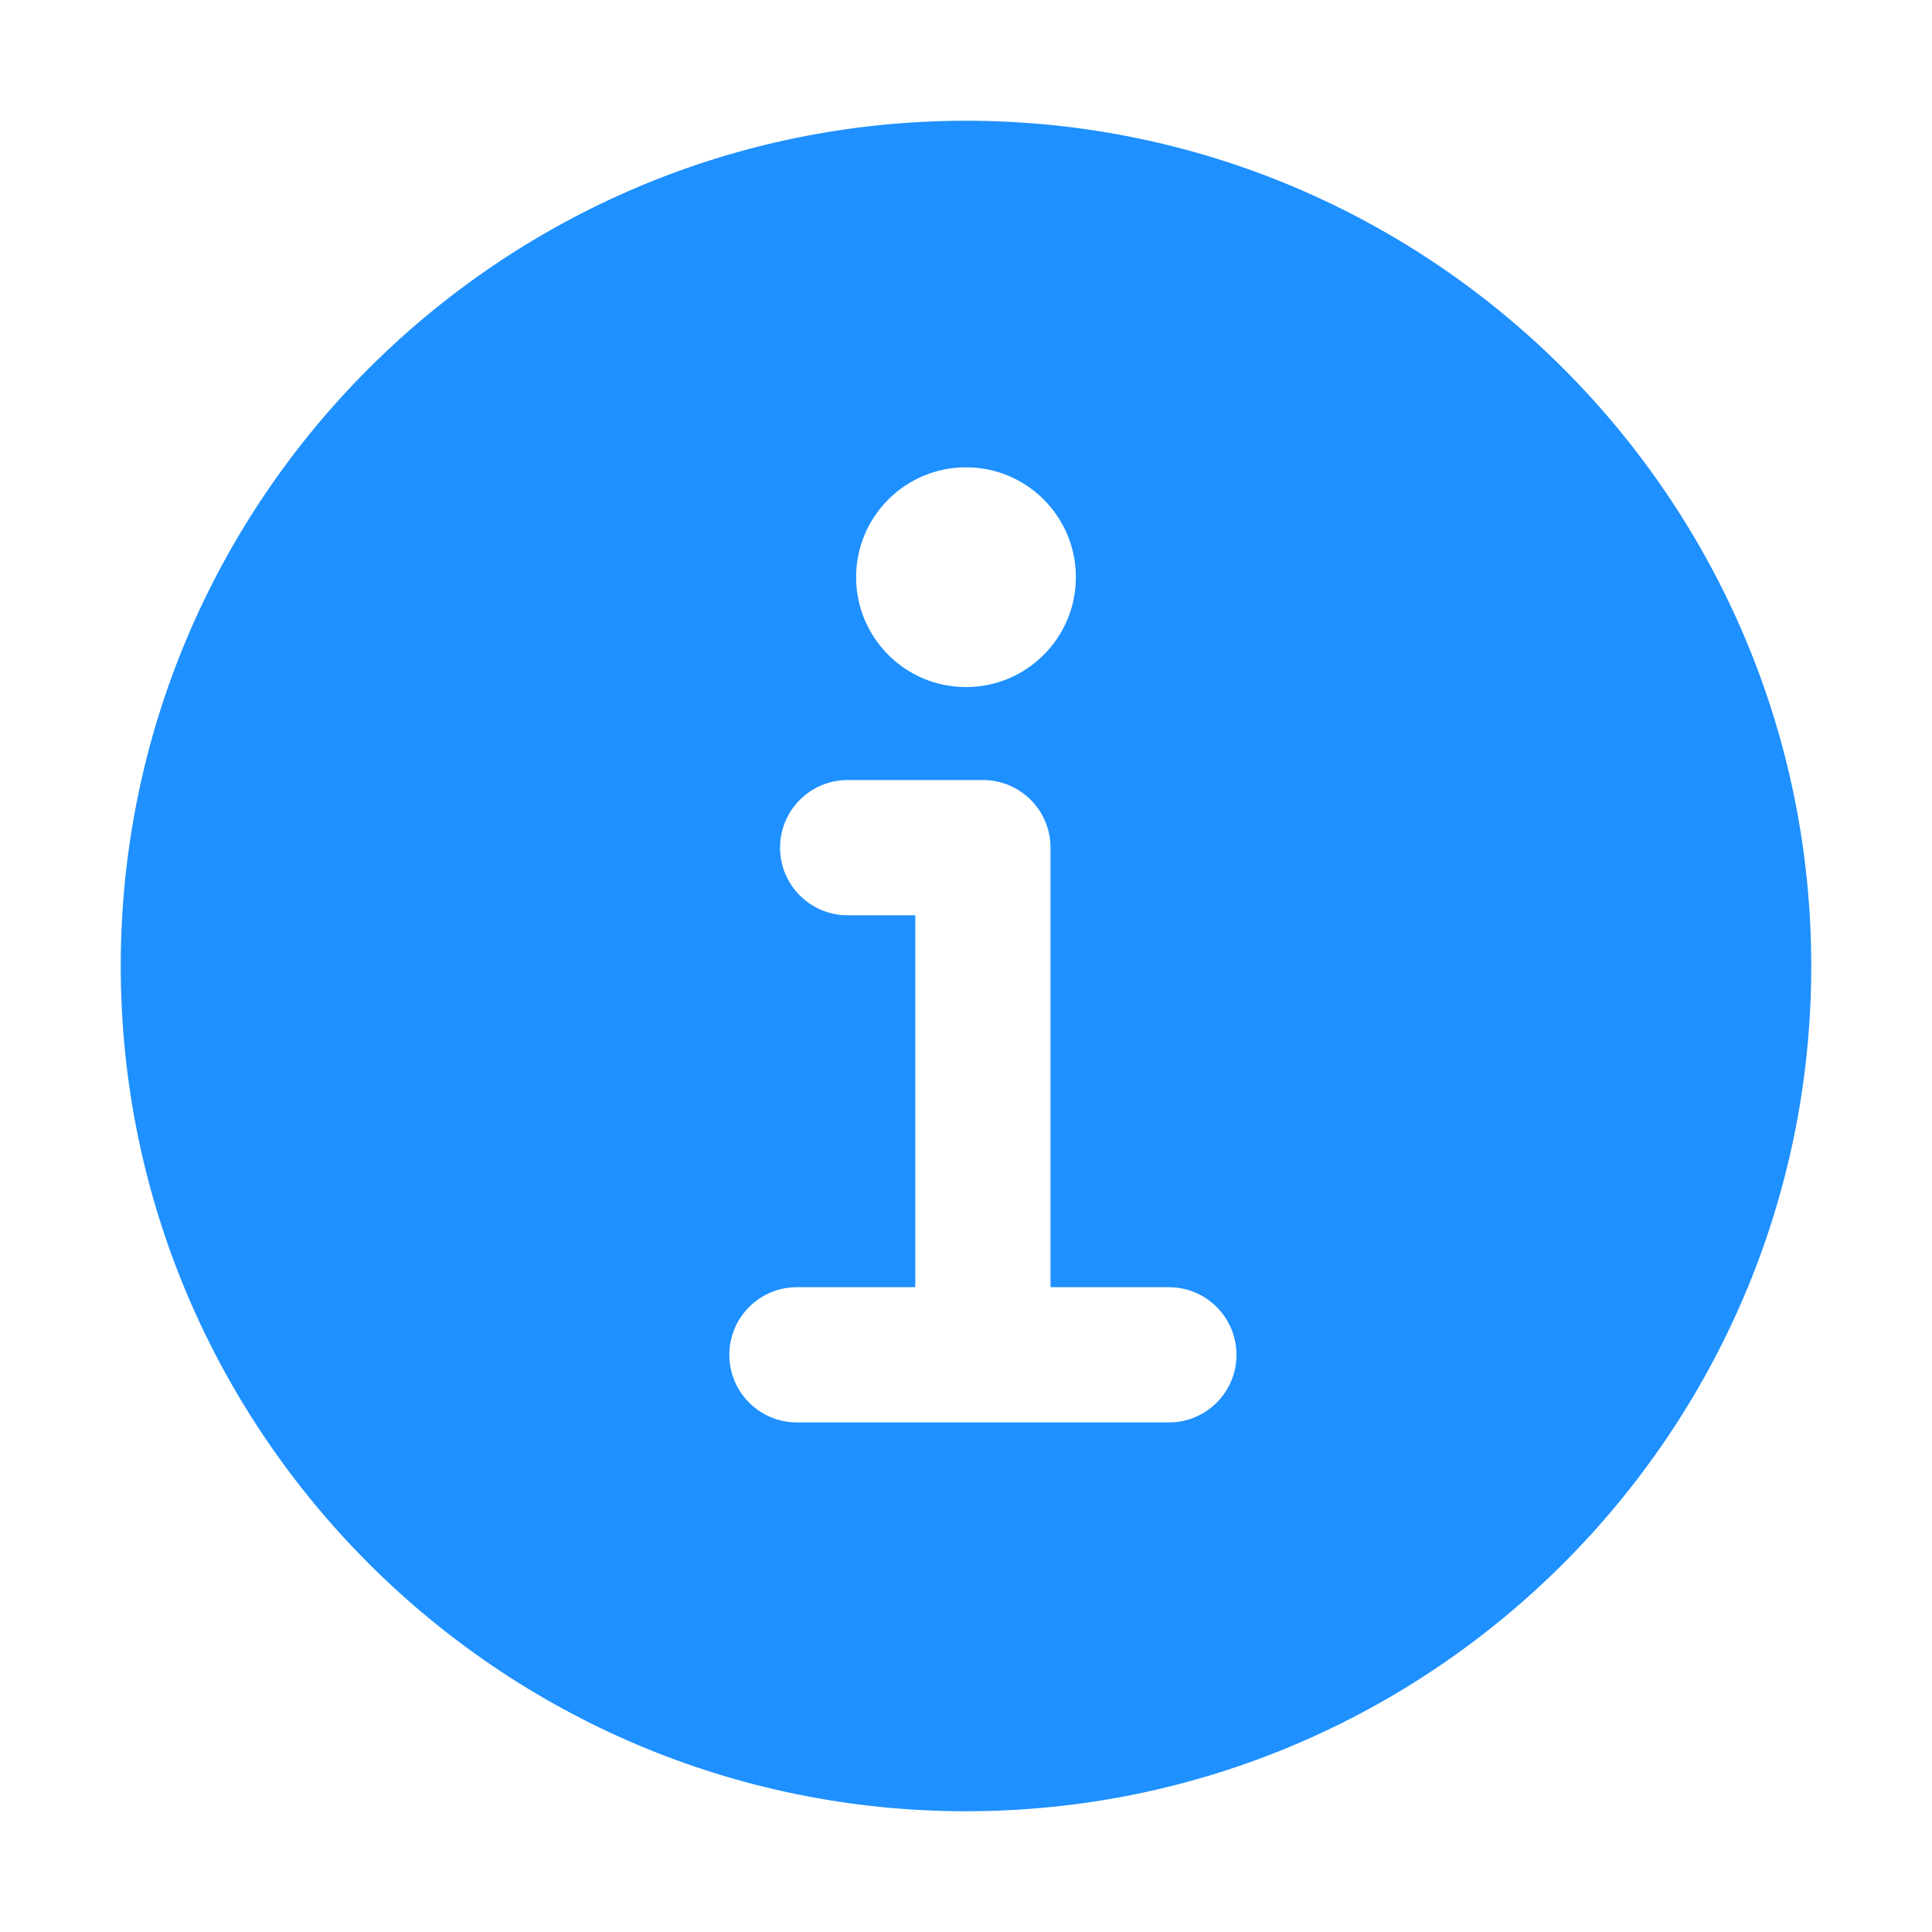
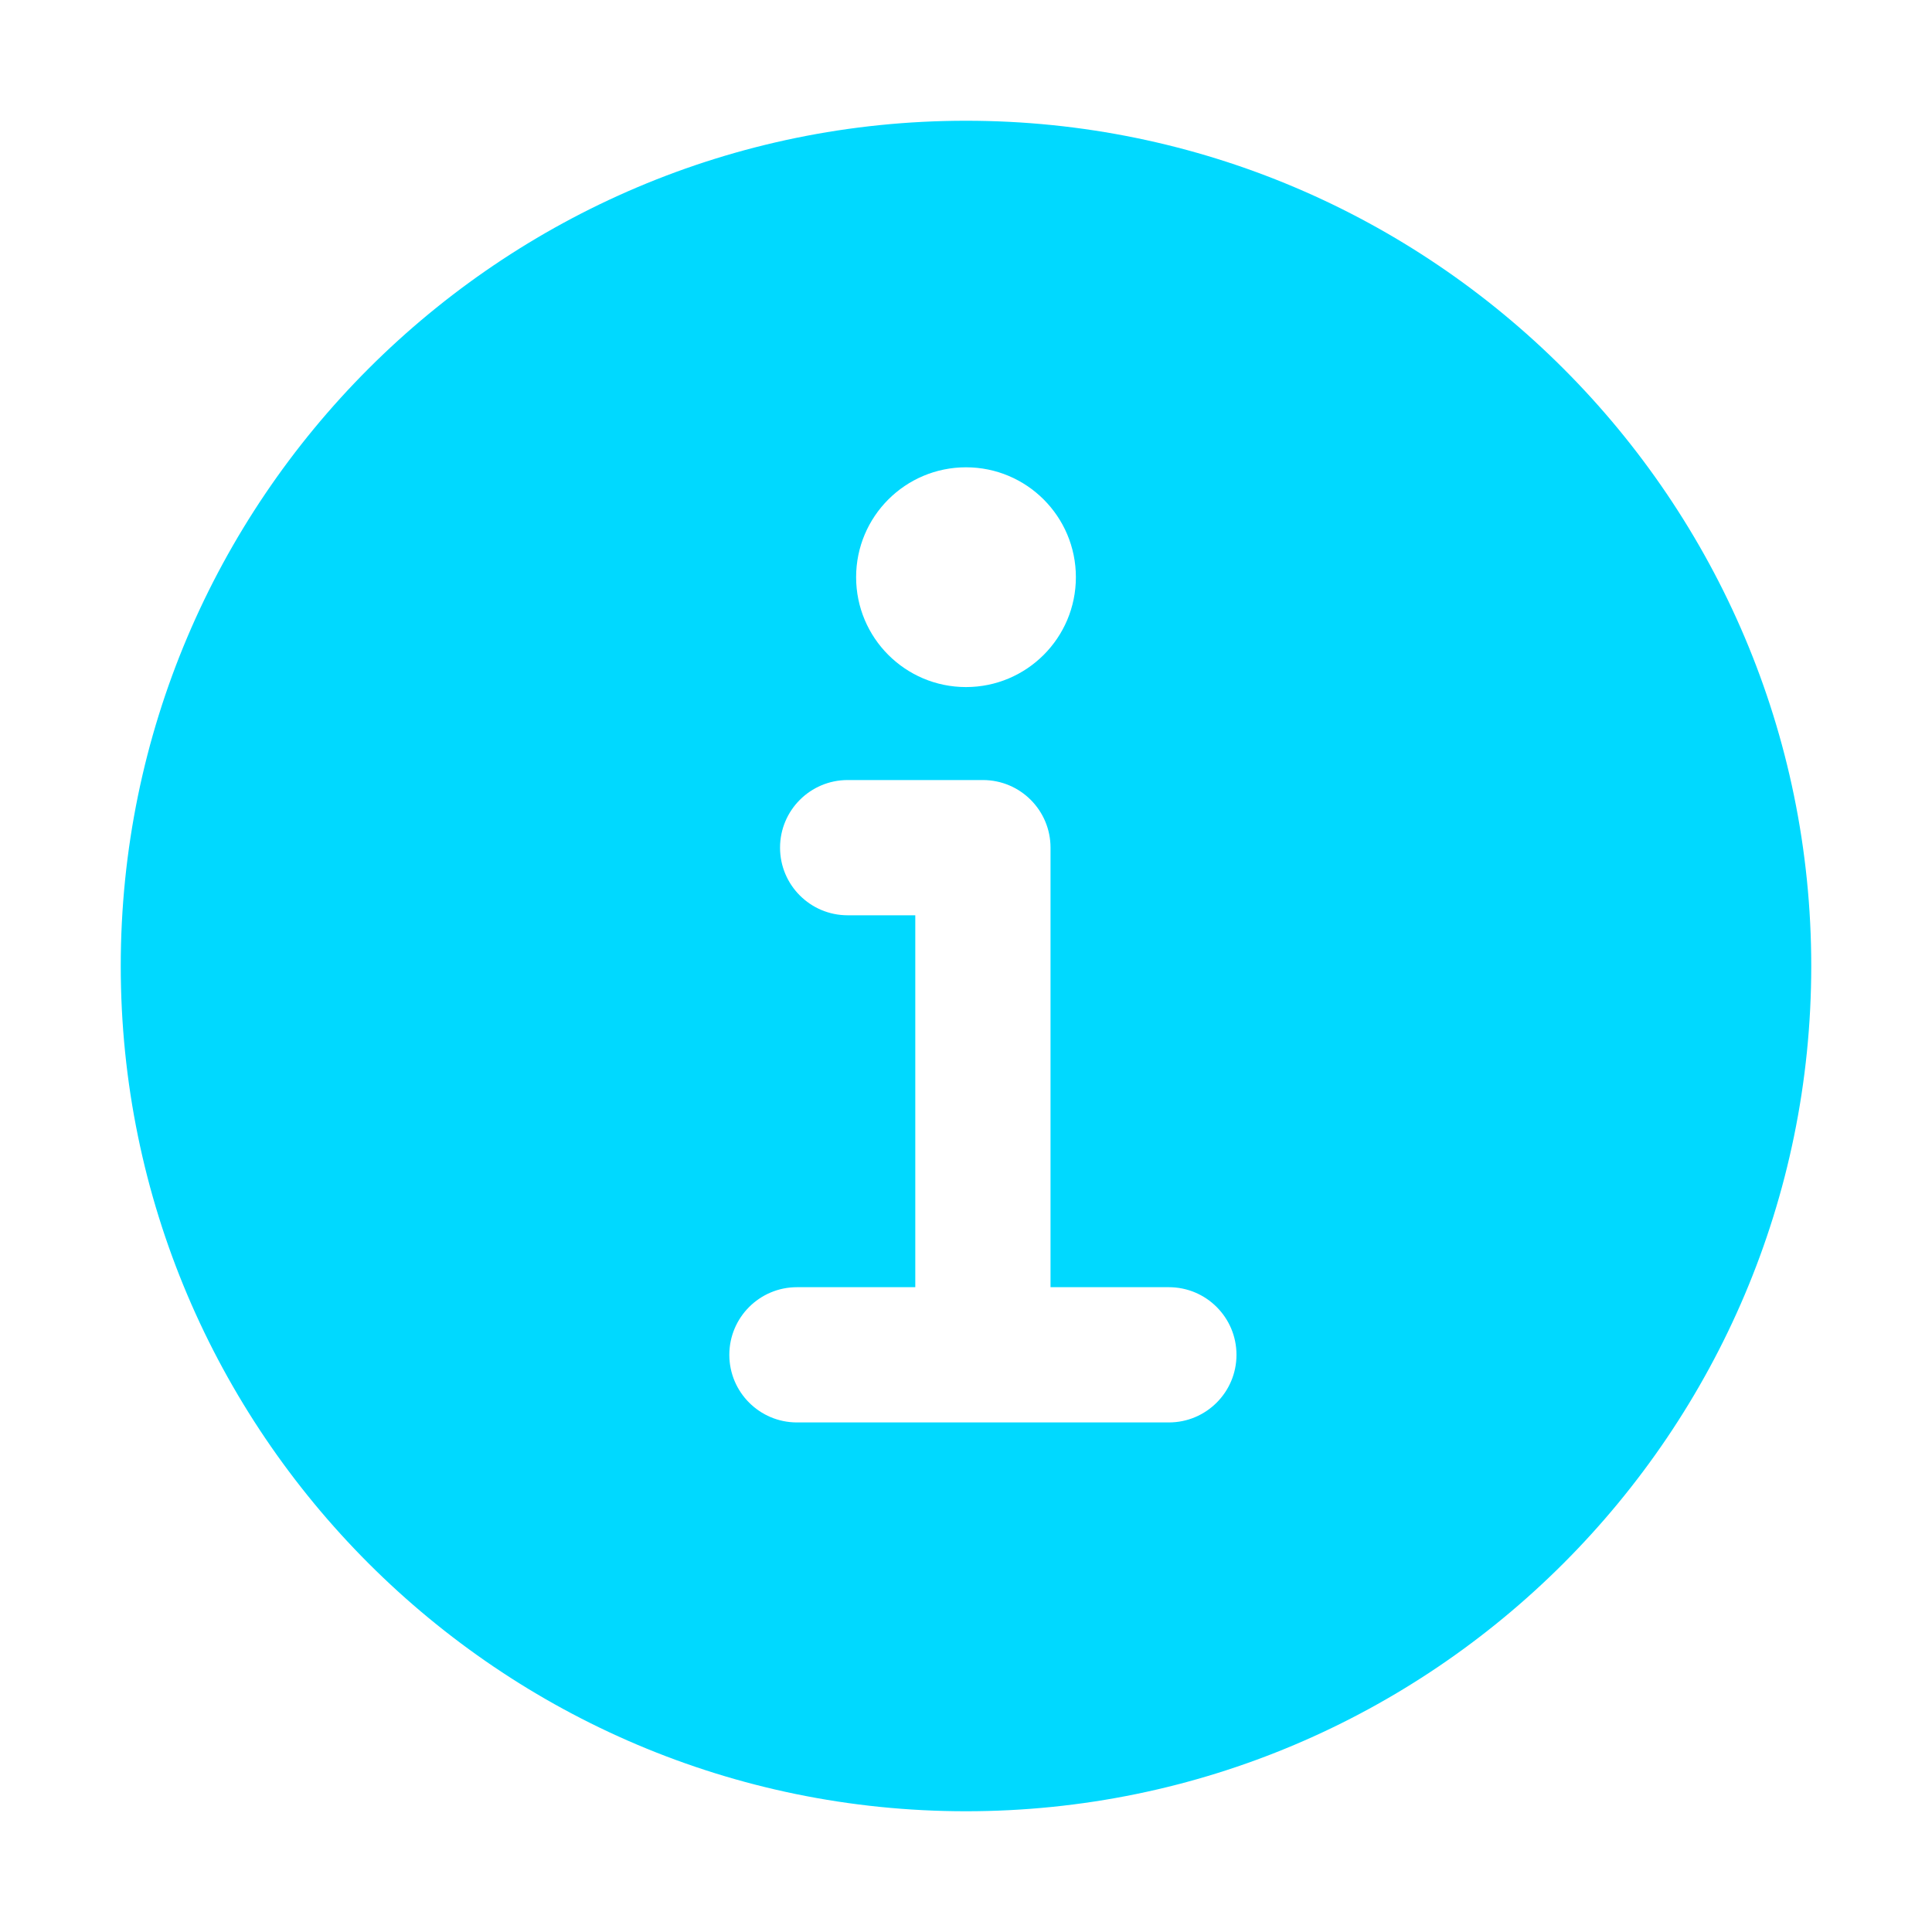
<svg xmlns="http://www.w3.org/2000/svg" height="32" viewBox="0 0 32 32" width="32">
-   <path d="m16 2c-7.72 0-14 6.28-14 14s6.28 14 14 14 14-6.28 14-14-6.28-14-14-14zm0 5.74a1.82 1.82 0 1 1 -1.82 1.82 1.82 1.82 0 0 1 1.82-1.82zm3.36 15.82h-6.16a1.12 1.12 0 0 1 0-2.24h1.96v-6.16h-1.12a1.12 1.12 0 0 1 0-2.24h2.24a1.12 1.12 0 0 1 1.12 1.12v7.28h1.96a1.12 1.12 0 0 1 0 2.24z" fill="#1e90ff" stroke-width=".07" />
+   <path d="m16 2c-7.72 0-14 6.28-14 14s6.28 14 14 14 14-6.28 14-14-6.28-14-14-14zm0 5.74a1.82 1.82 0 1 1 -1.82 1.82 1.82 1.82 0 0 1 1.82-1.82zm3.36 15.82h-6.16a1.12 1.12 0 0 1 0-2.24h1.96v-6.16h-1.12a1.12 1.12 0 0 1 0-2.24h2.24a1.12 1.12 0 0 1 1.12 1.12v7.28h1.96a1.12 1.12 0 0 1 0 2.24z" fill="#00d9ff" stroke-width=".07" />
</svg>
